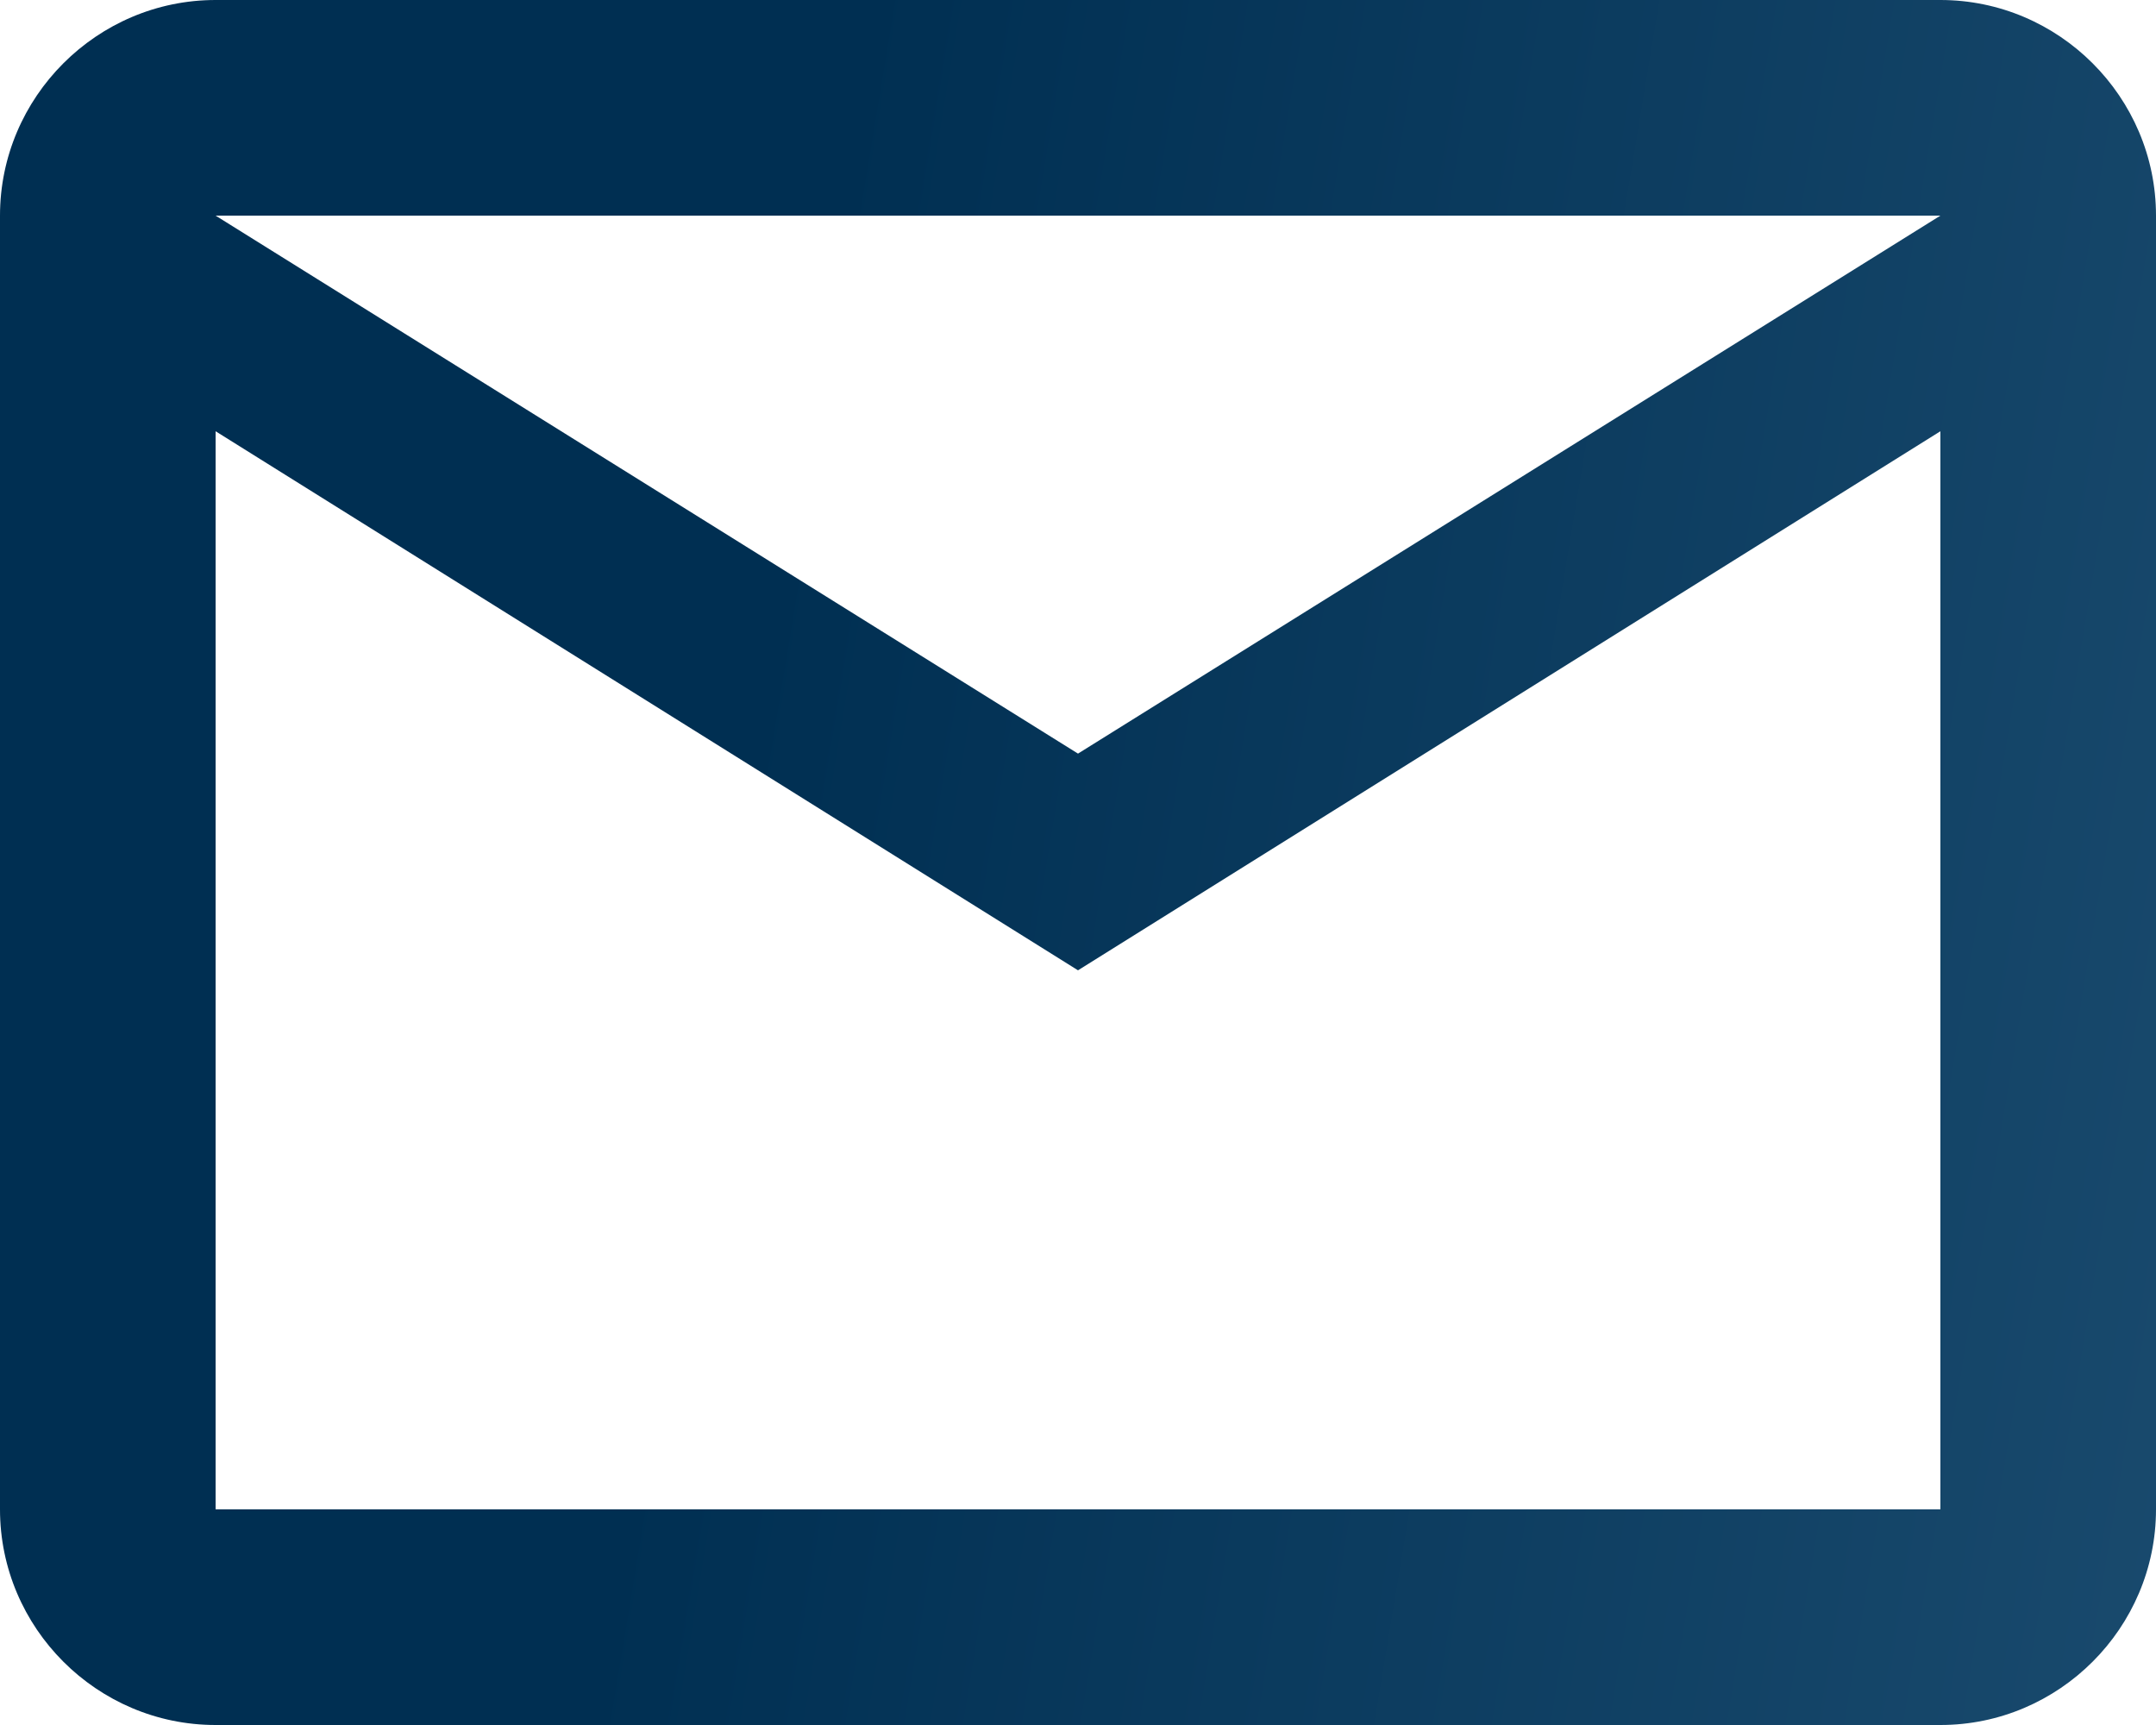
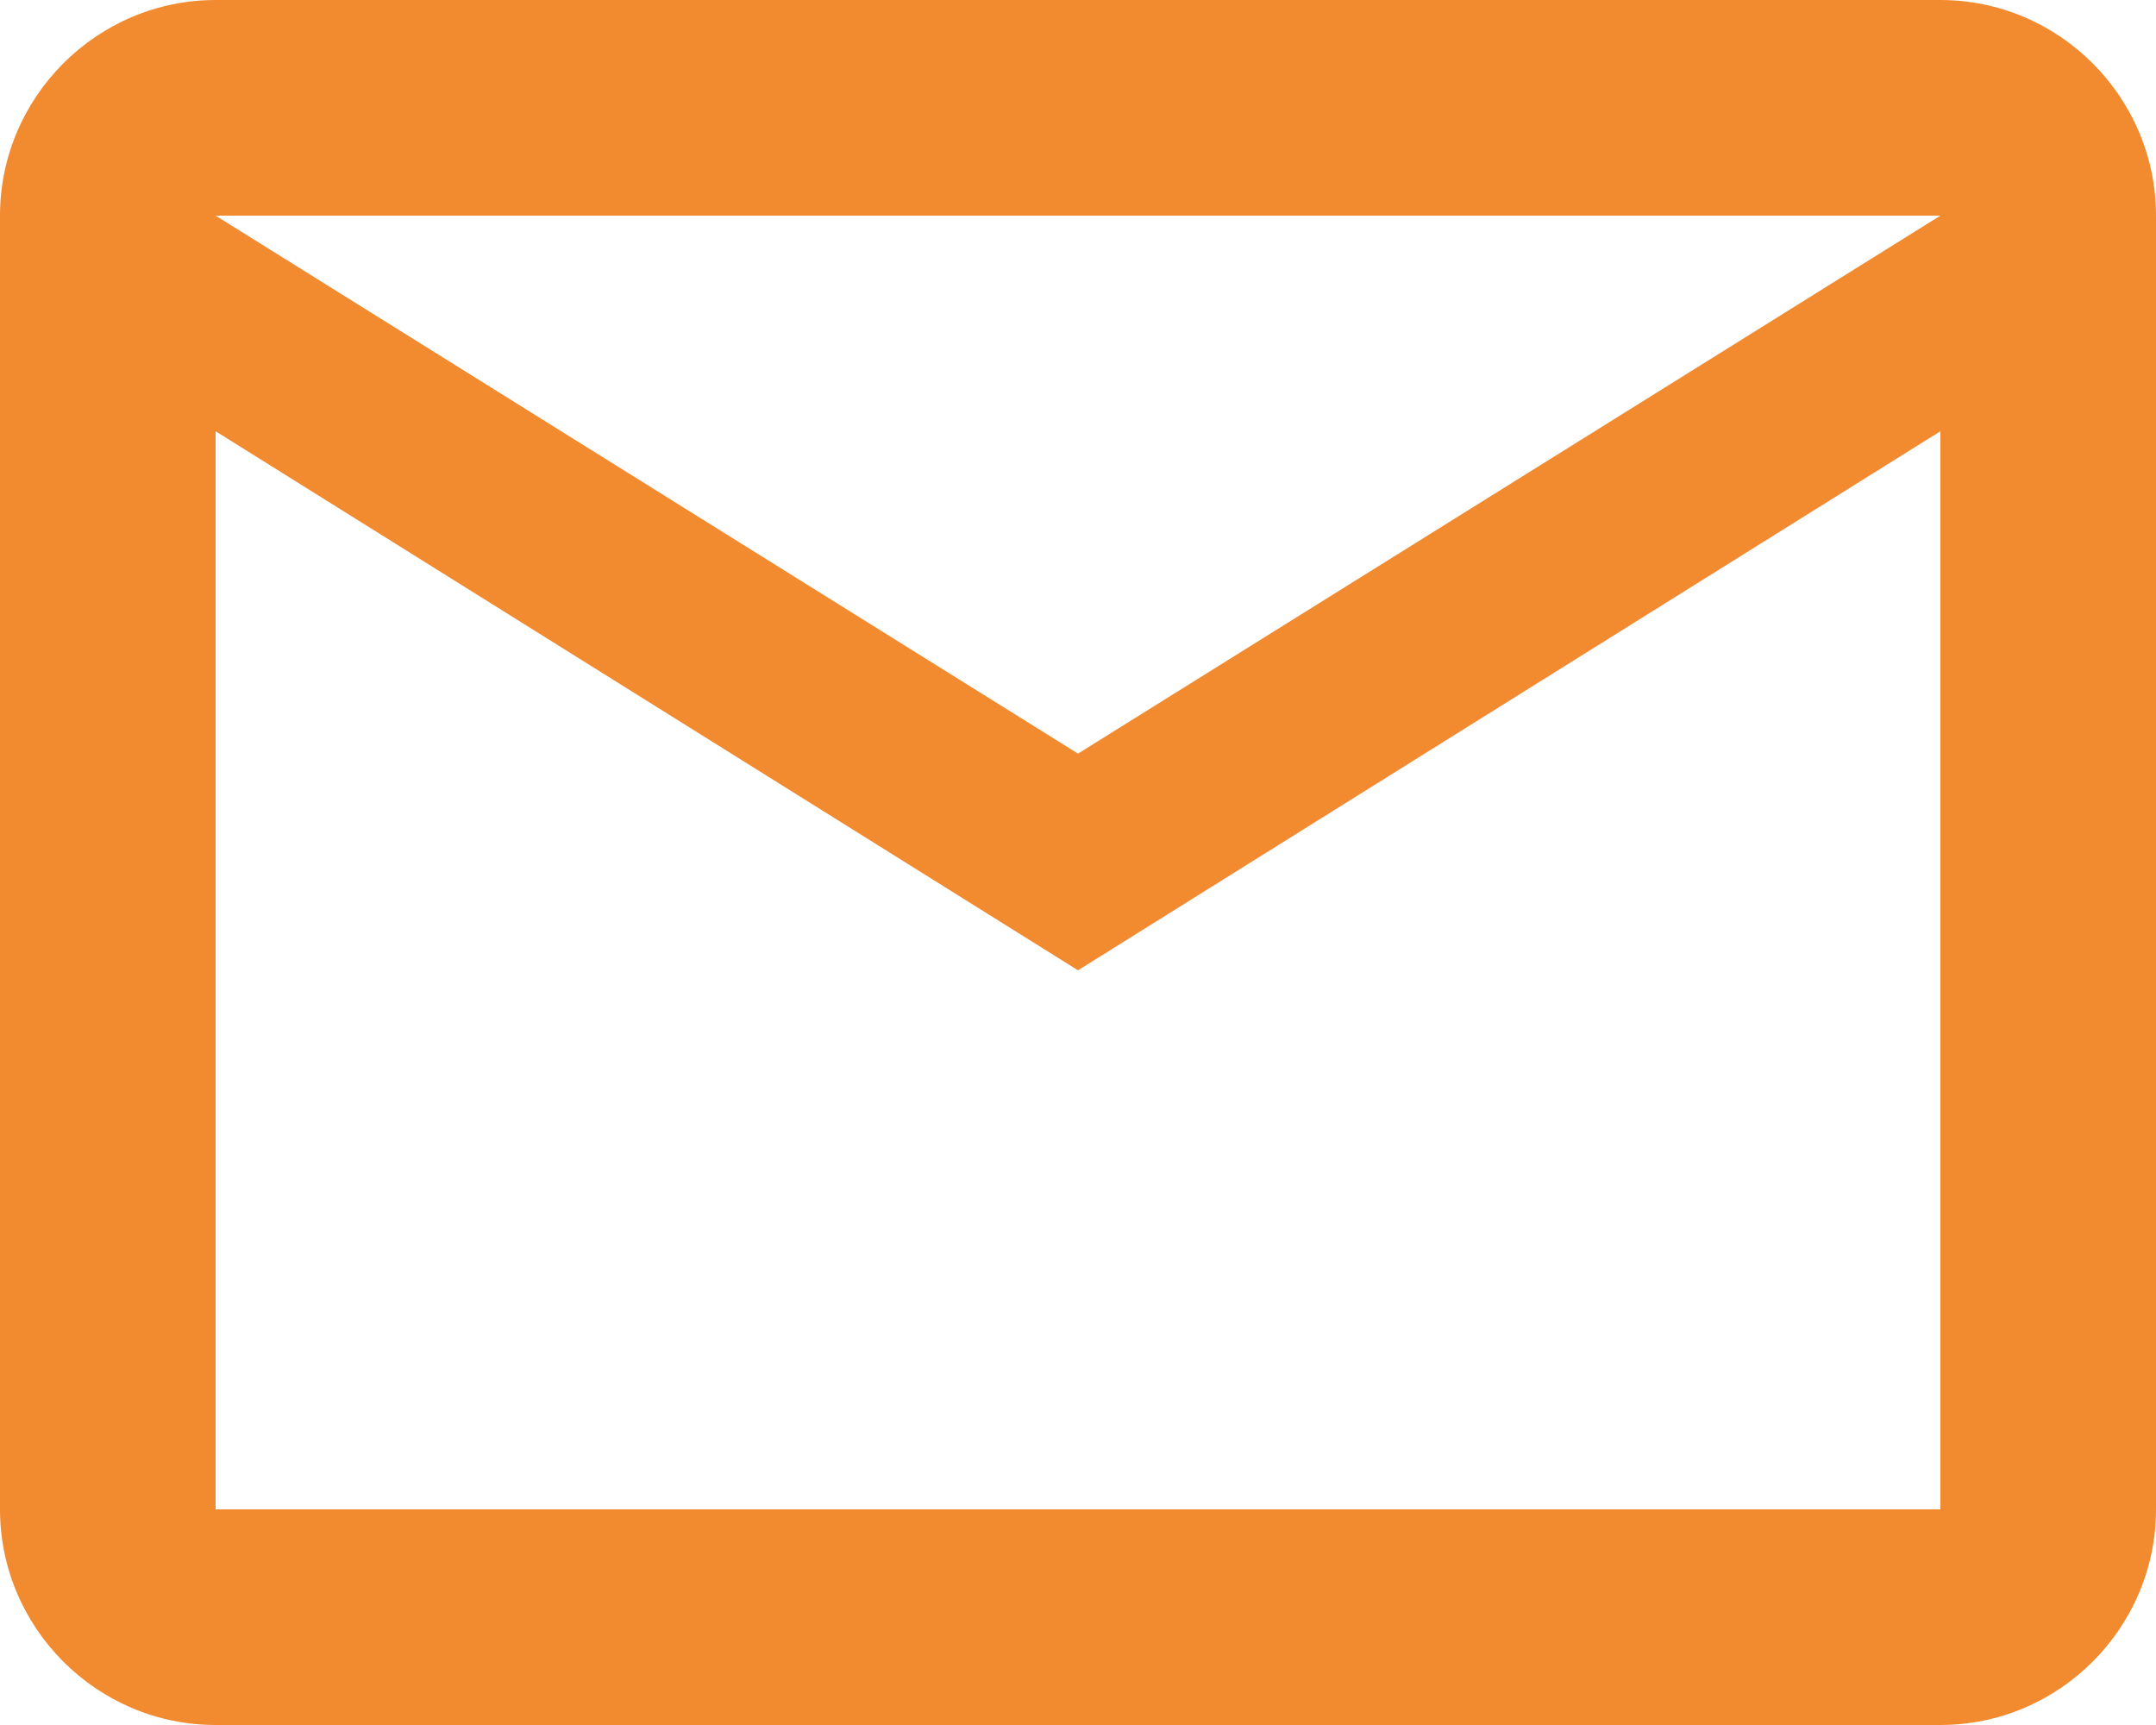
<svg xmlns="http://www.w3.org/2000/svg" width="20" height="16" viewBox="0 0 20 16" fill="none">
-   <path d="M20 2C20 0.9 19.1 0 18 0H2C0.9 0 0 0.9 0 2V14C0 15.1 0.9 16 2 16H18C19.1 16 20 15.1 20 14V2ZM18 2L10 6.99L2 2H18ZM18 14H2V4L10 9L18 4V14Z" fill="url(#paint0_linear_123_3877)" />
-   <defs>
-     <linearGradient id="paint0_linear_123_3877" x1="8.356" y1="-1.92" x2="36.987" y2="2.819" gradientUnits="userSpaceOnUse">
-       <stop stop-color="#002F52" />
-       <stop offset="1" stop-color="#326589" />
-     </linearGradient>
-   </defs>
+   <path d="M20 2C20 0.9 19.1 0 18 0H2C0.9 0 0 0.9 0 2V14C0 15.1 0.9 16 2 16H18C19.1 16 20 15.1 20 14V2ZM18 2L10 6.99L2 2H18ZM18 14H2V4L10 9L18 4V14Z" fill="#F28B30" />
</svg>
